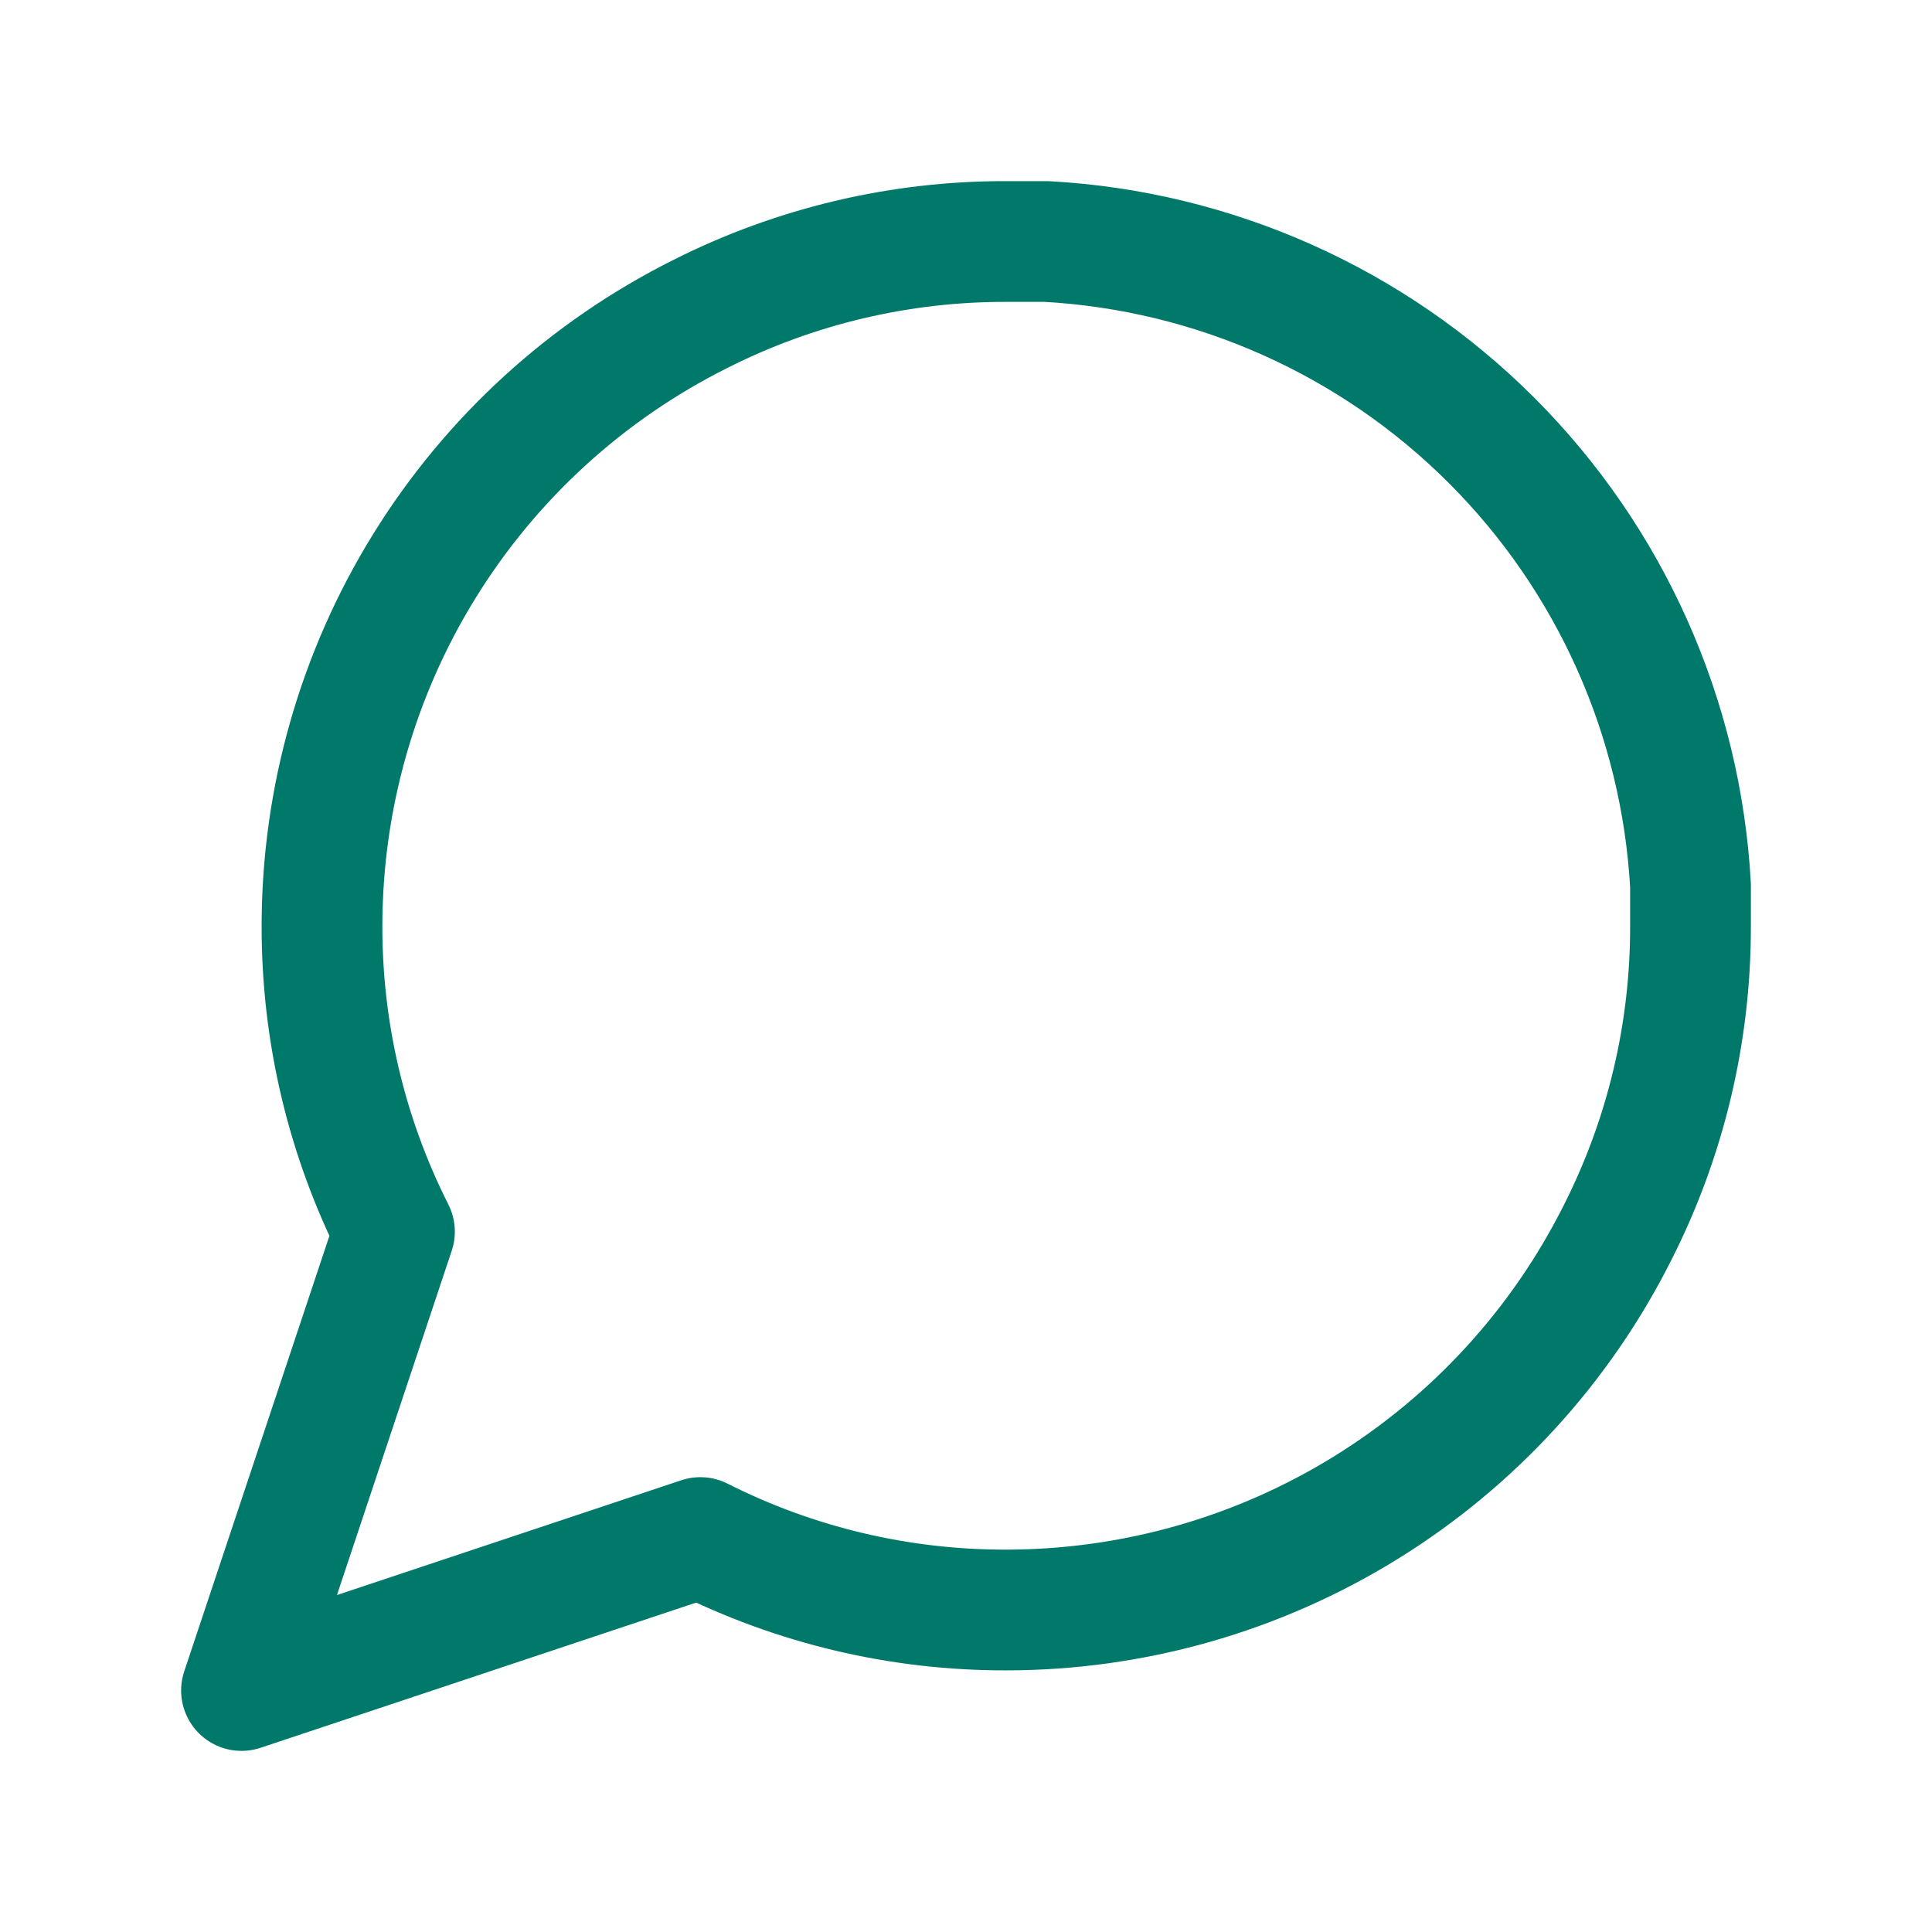
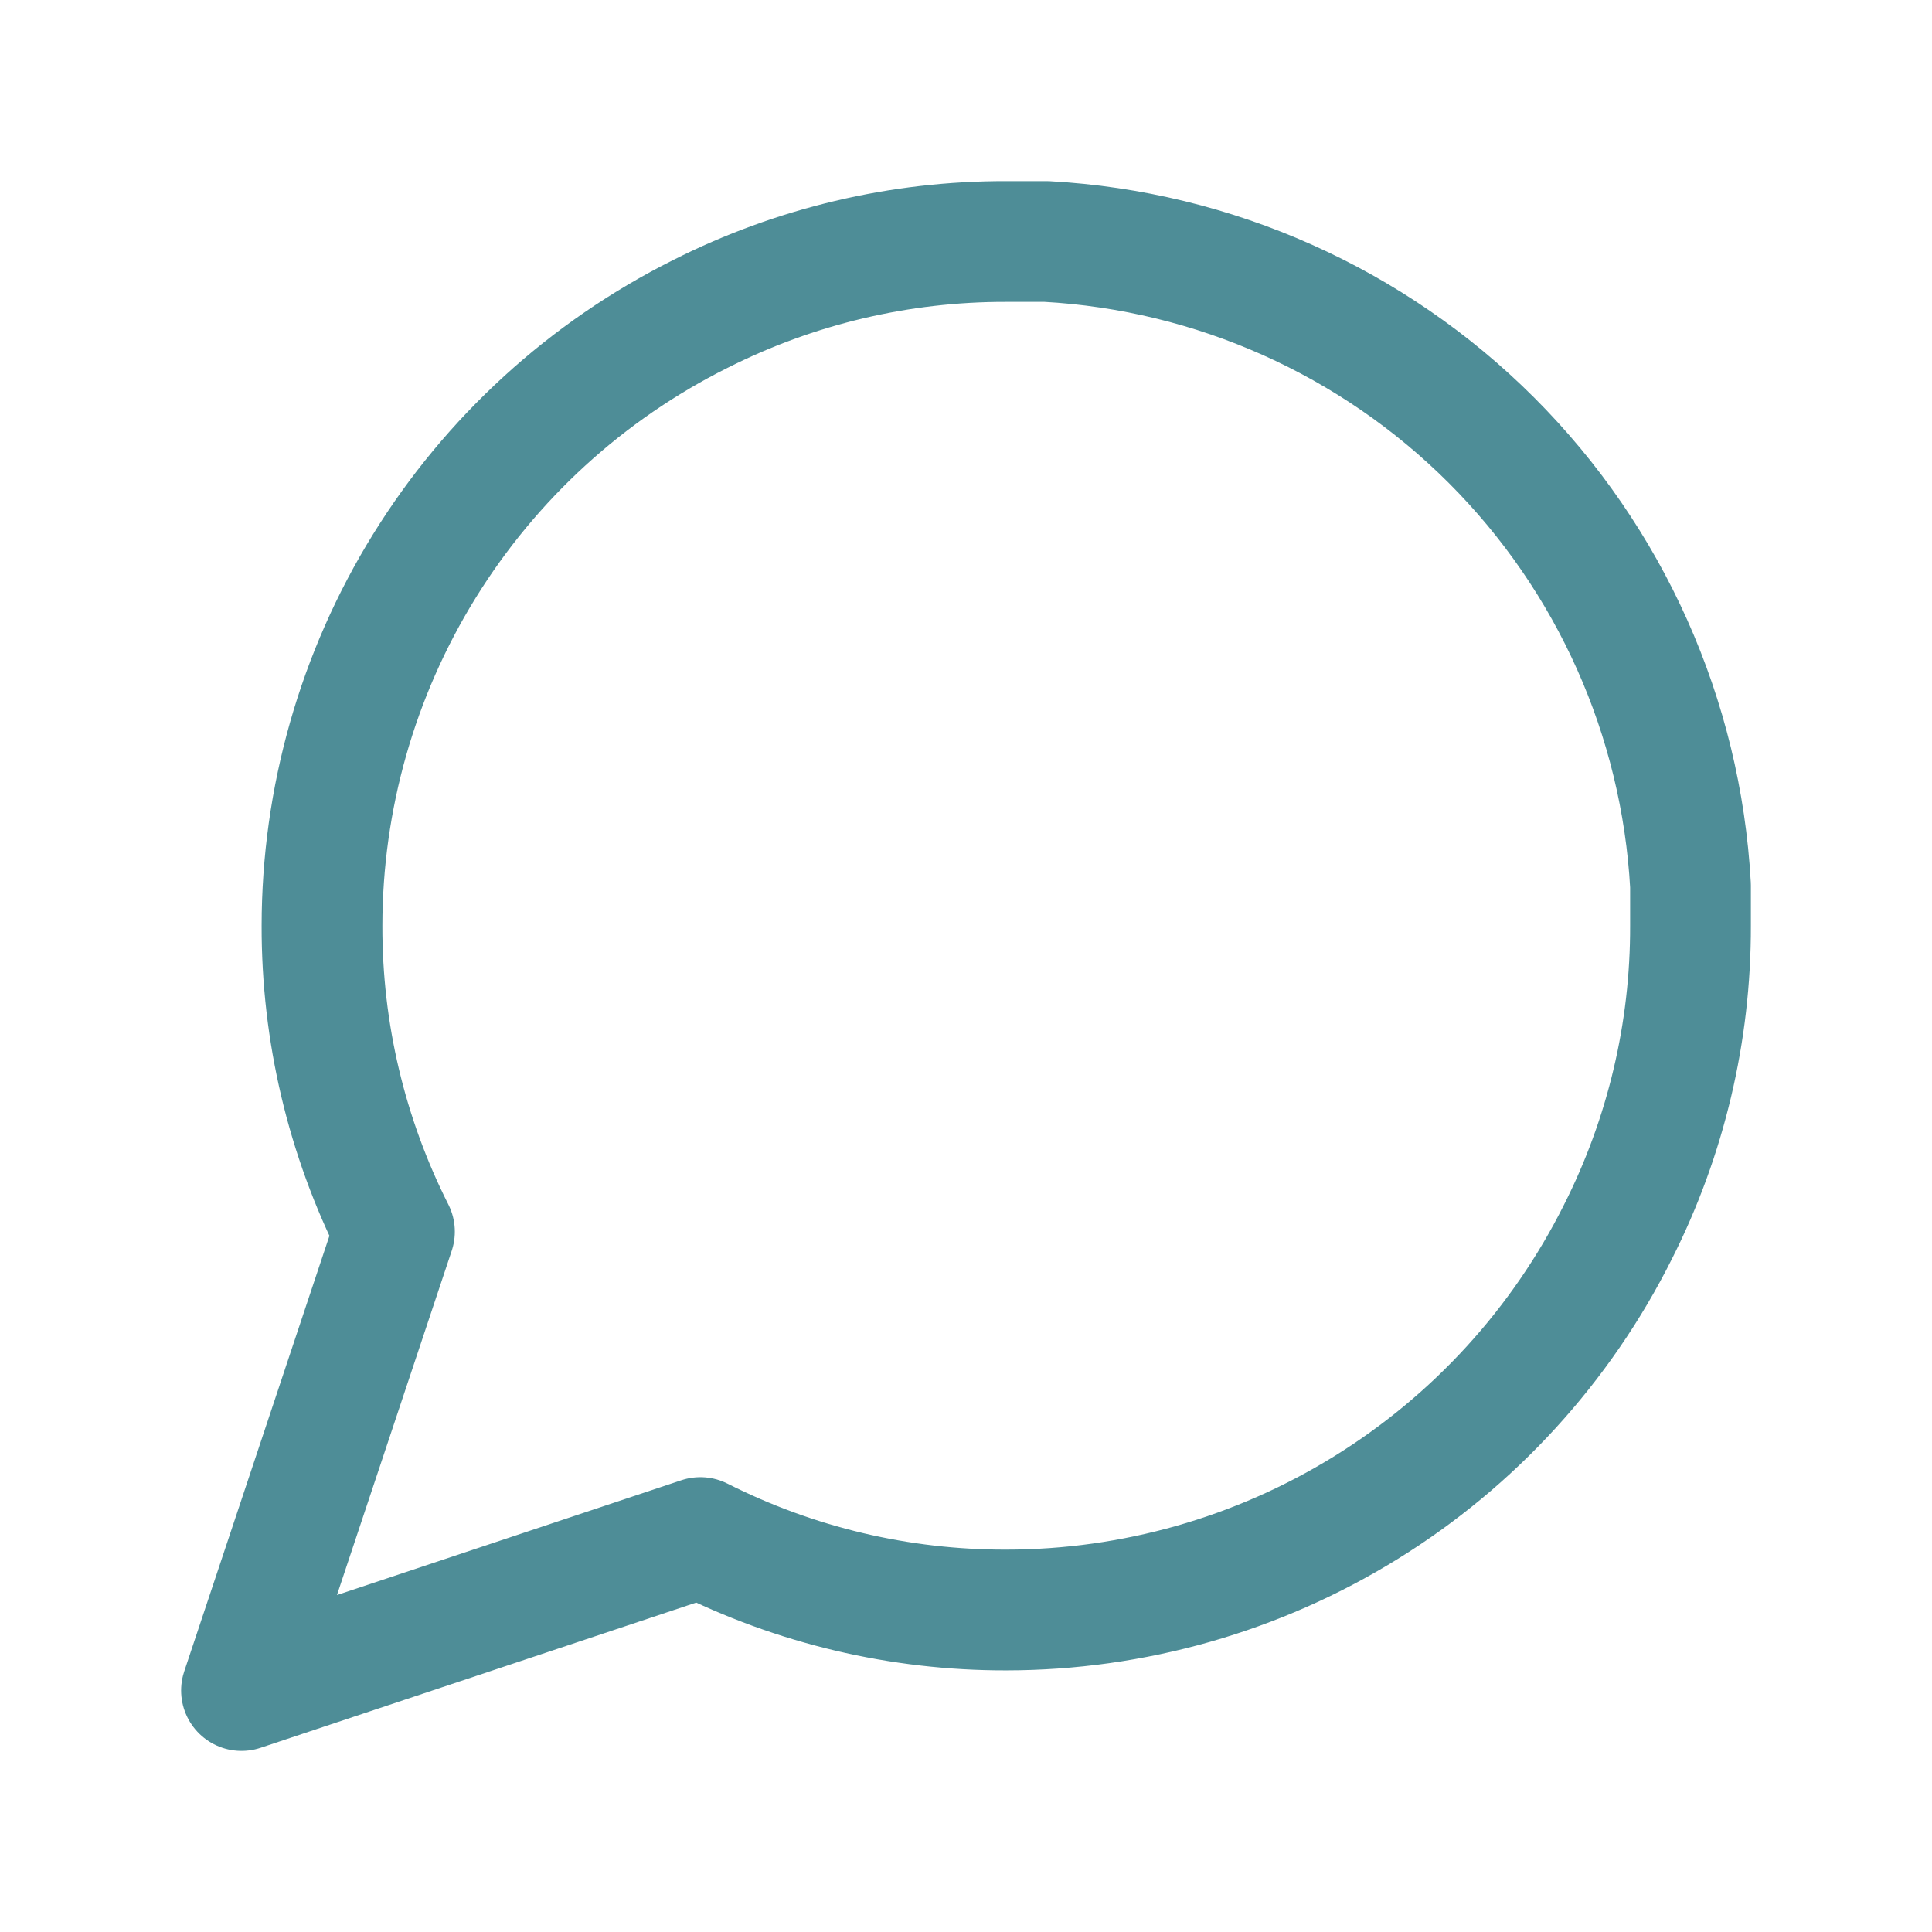
<svg xmlns="http://www.w3.org/2000/svg" width="20" height="20" viewBox="0 0 24 24" fill="none">
-   <path d="M21 11.5C21.003 12.82 20.695 14.122 20.1 15.3C19.394 16.712 18.31 17.899 16.967 18.729C15.625 19.559 14.078 19.999 12.5 20C11.18 20.003 9.878 19.695 8.7 19.1L3 21L4.9 15.3C4.305 14.122 3.997 12.82 4 11.5C4.001 9.922 4.441 8.375 5.271 7.033C6.101 5.69 7.288 4.606 8.7 3.9C9.878 3.305 11.18 2.997 12.5 3H13C15.084 3.115 17.053 3.995 18.529 5.471C20.005 6.947 20.885 8.916 21 11V11.5Z" stroke="#00796A" stroke-width="1.5" stroke-linecap="round" stroke-linejoin="round" />
+   <path d="M21 11.5C21.003 12.82 20.695 14.122 20.1 15.3C19.394 16.712 18.31 17.899 16.967 18.729C15.625 19.559 14.078 19.999 12.5 20C11.18 20.003 9.878 19.695 8.7 19.1L3 21L4.9 15.3C4.305 14.122 3.997 12.82 4 11.5C4.001 9.922 4.441 8.375 5.271 7.033C6.101 5.69 7.288 4.606 8.7 3.9C9.878 3.305 11.18 2.997 12.5 3H13C15.084 3.115 17.053 3.995 18.529 5.471C20.005 6.947 20.885 8.916 21 11V11.5Z" stroke="#4e8d97" stroke-width="1.5" stroke-linecap="round" stroke-linejoin="round" />
</svg>
